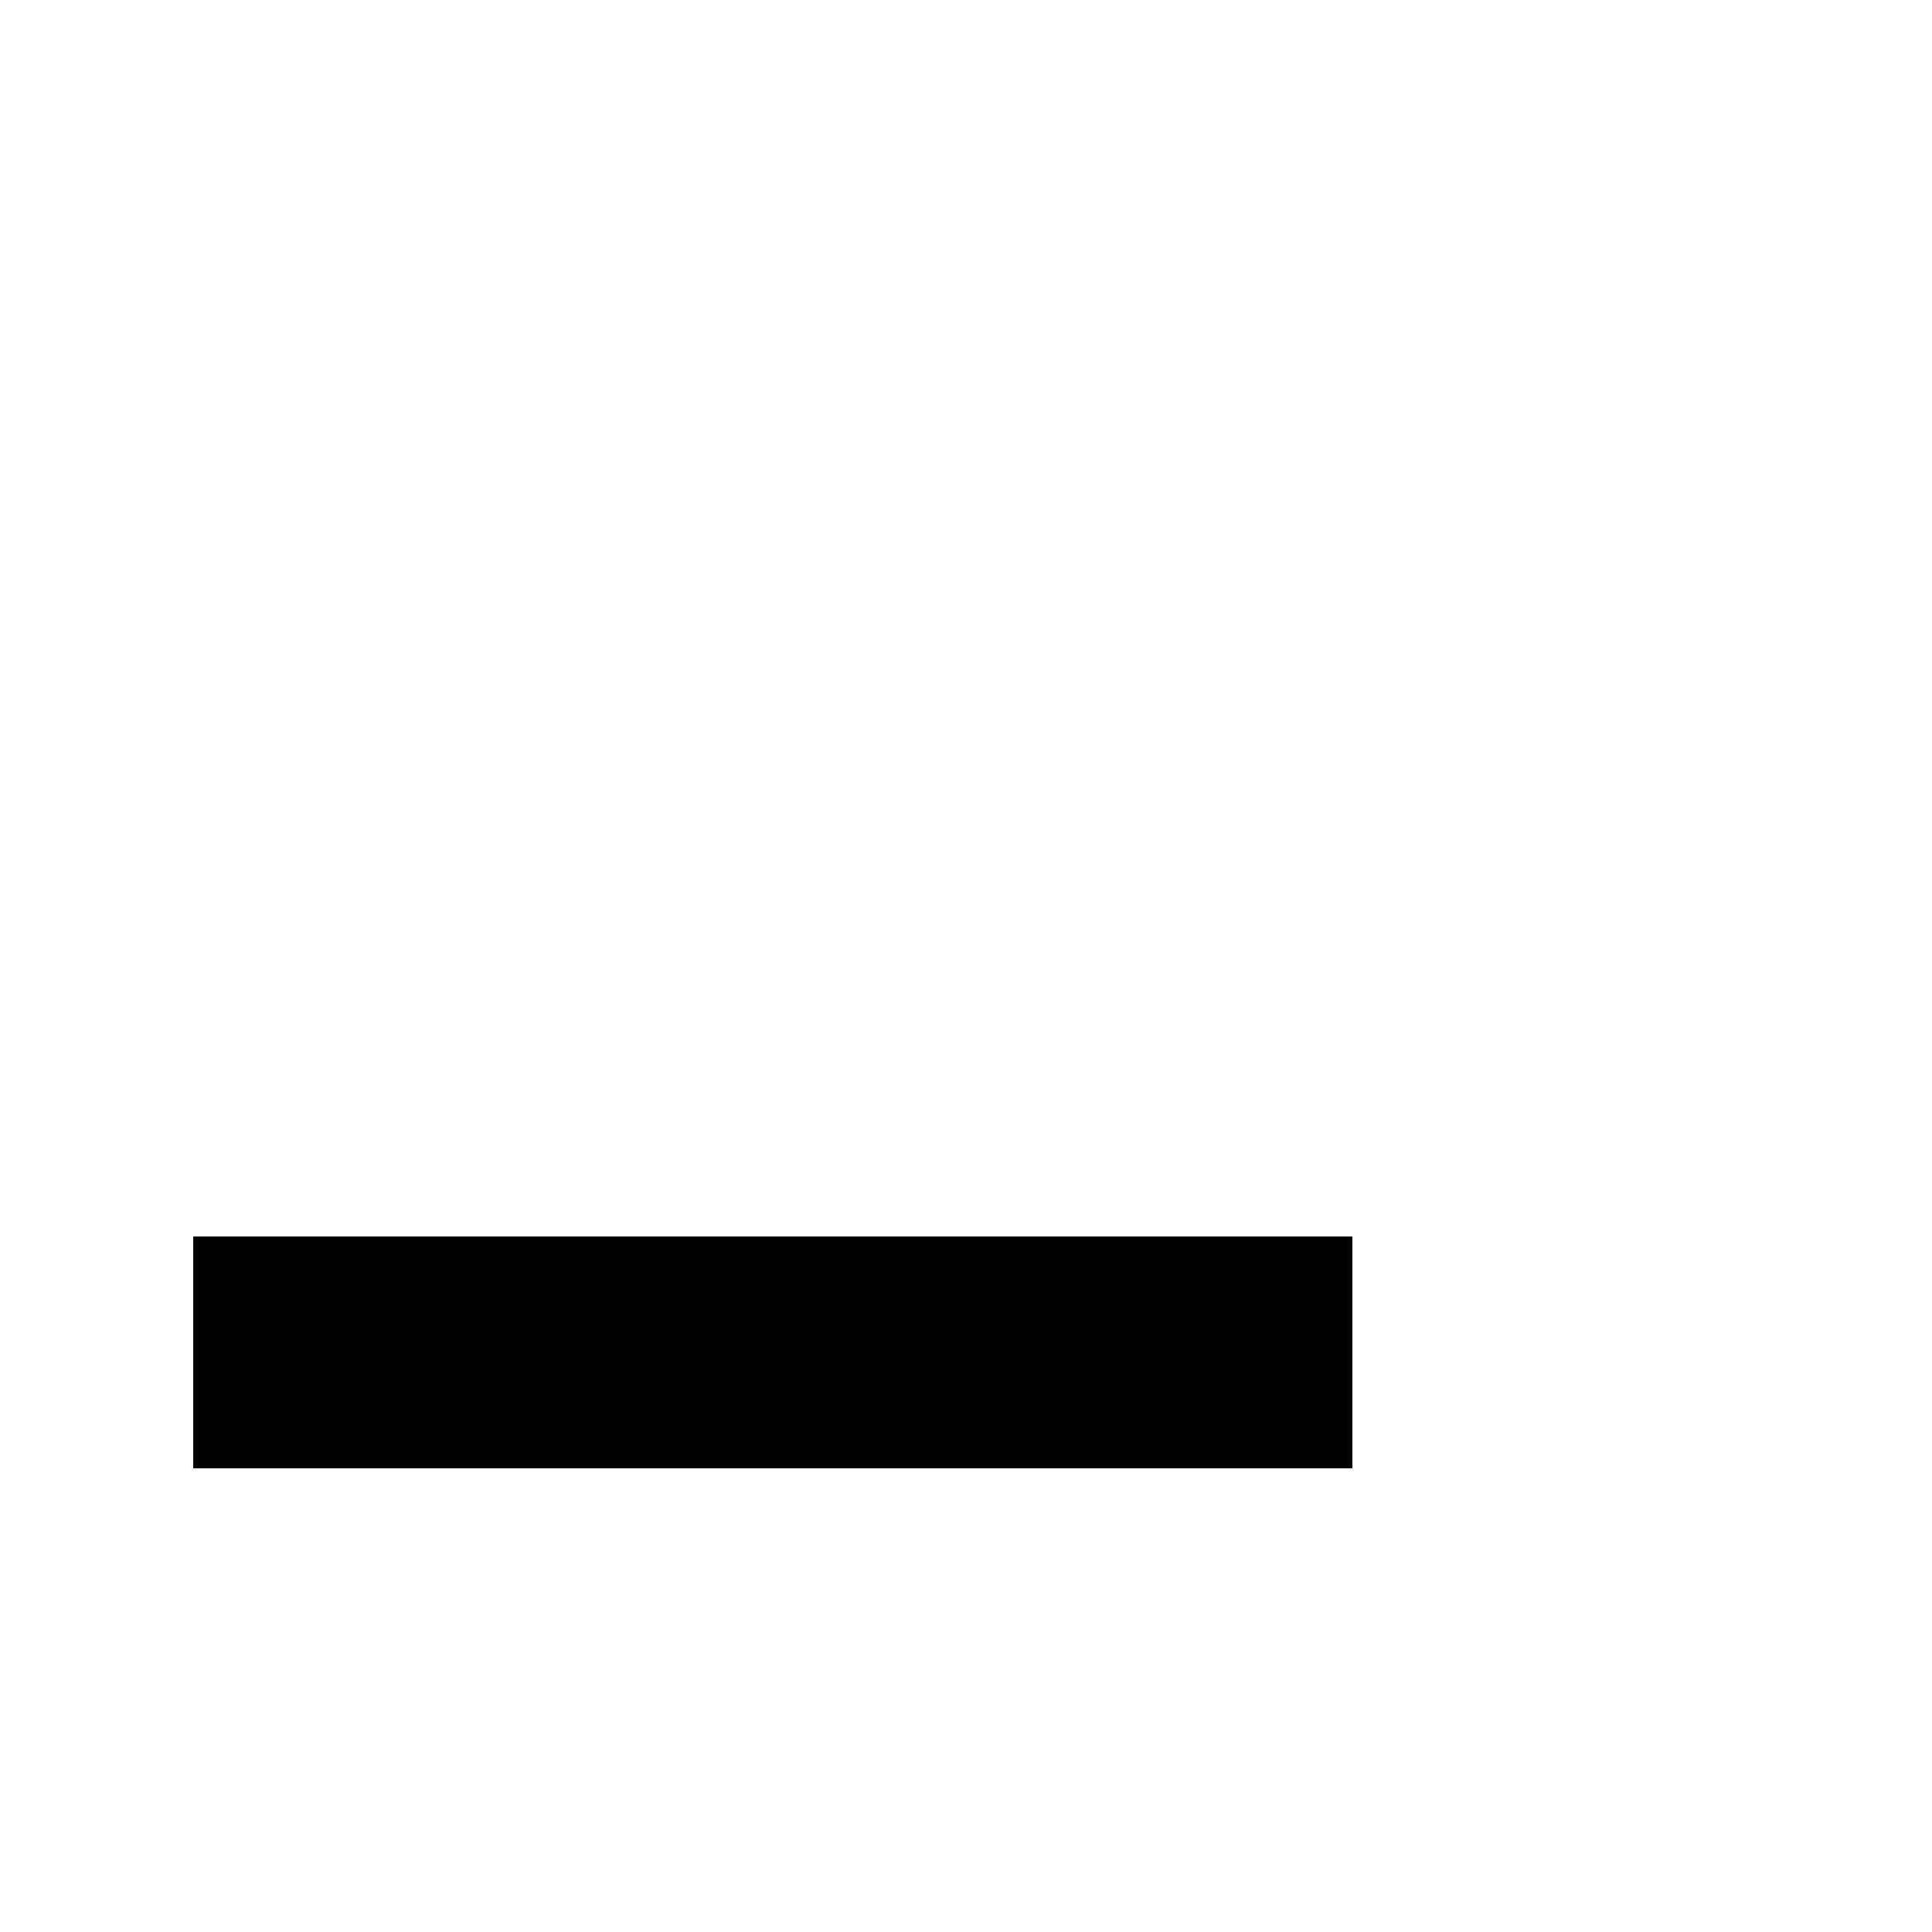
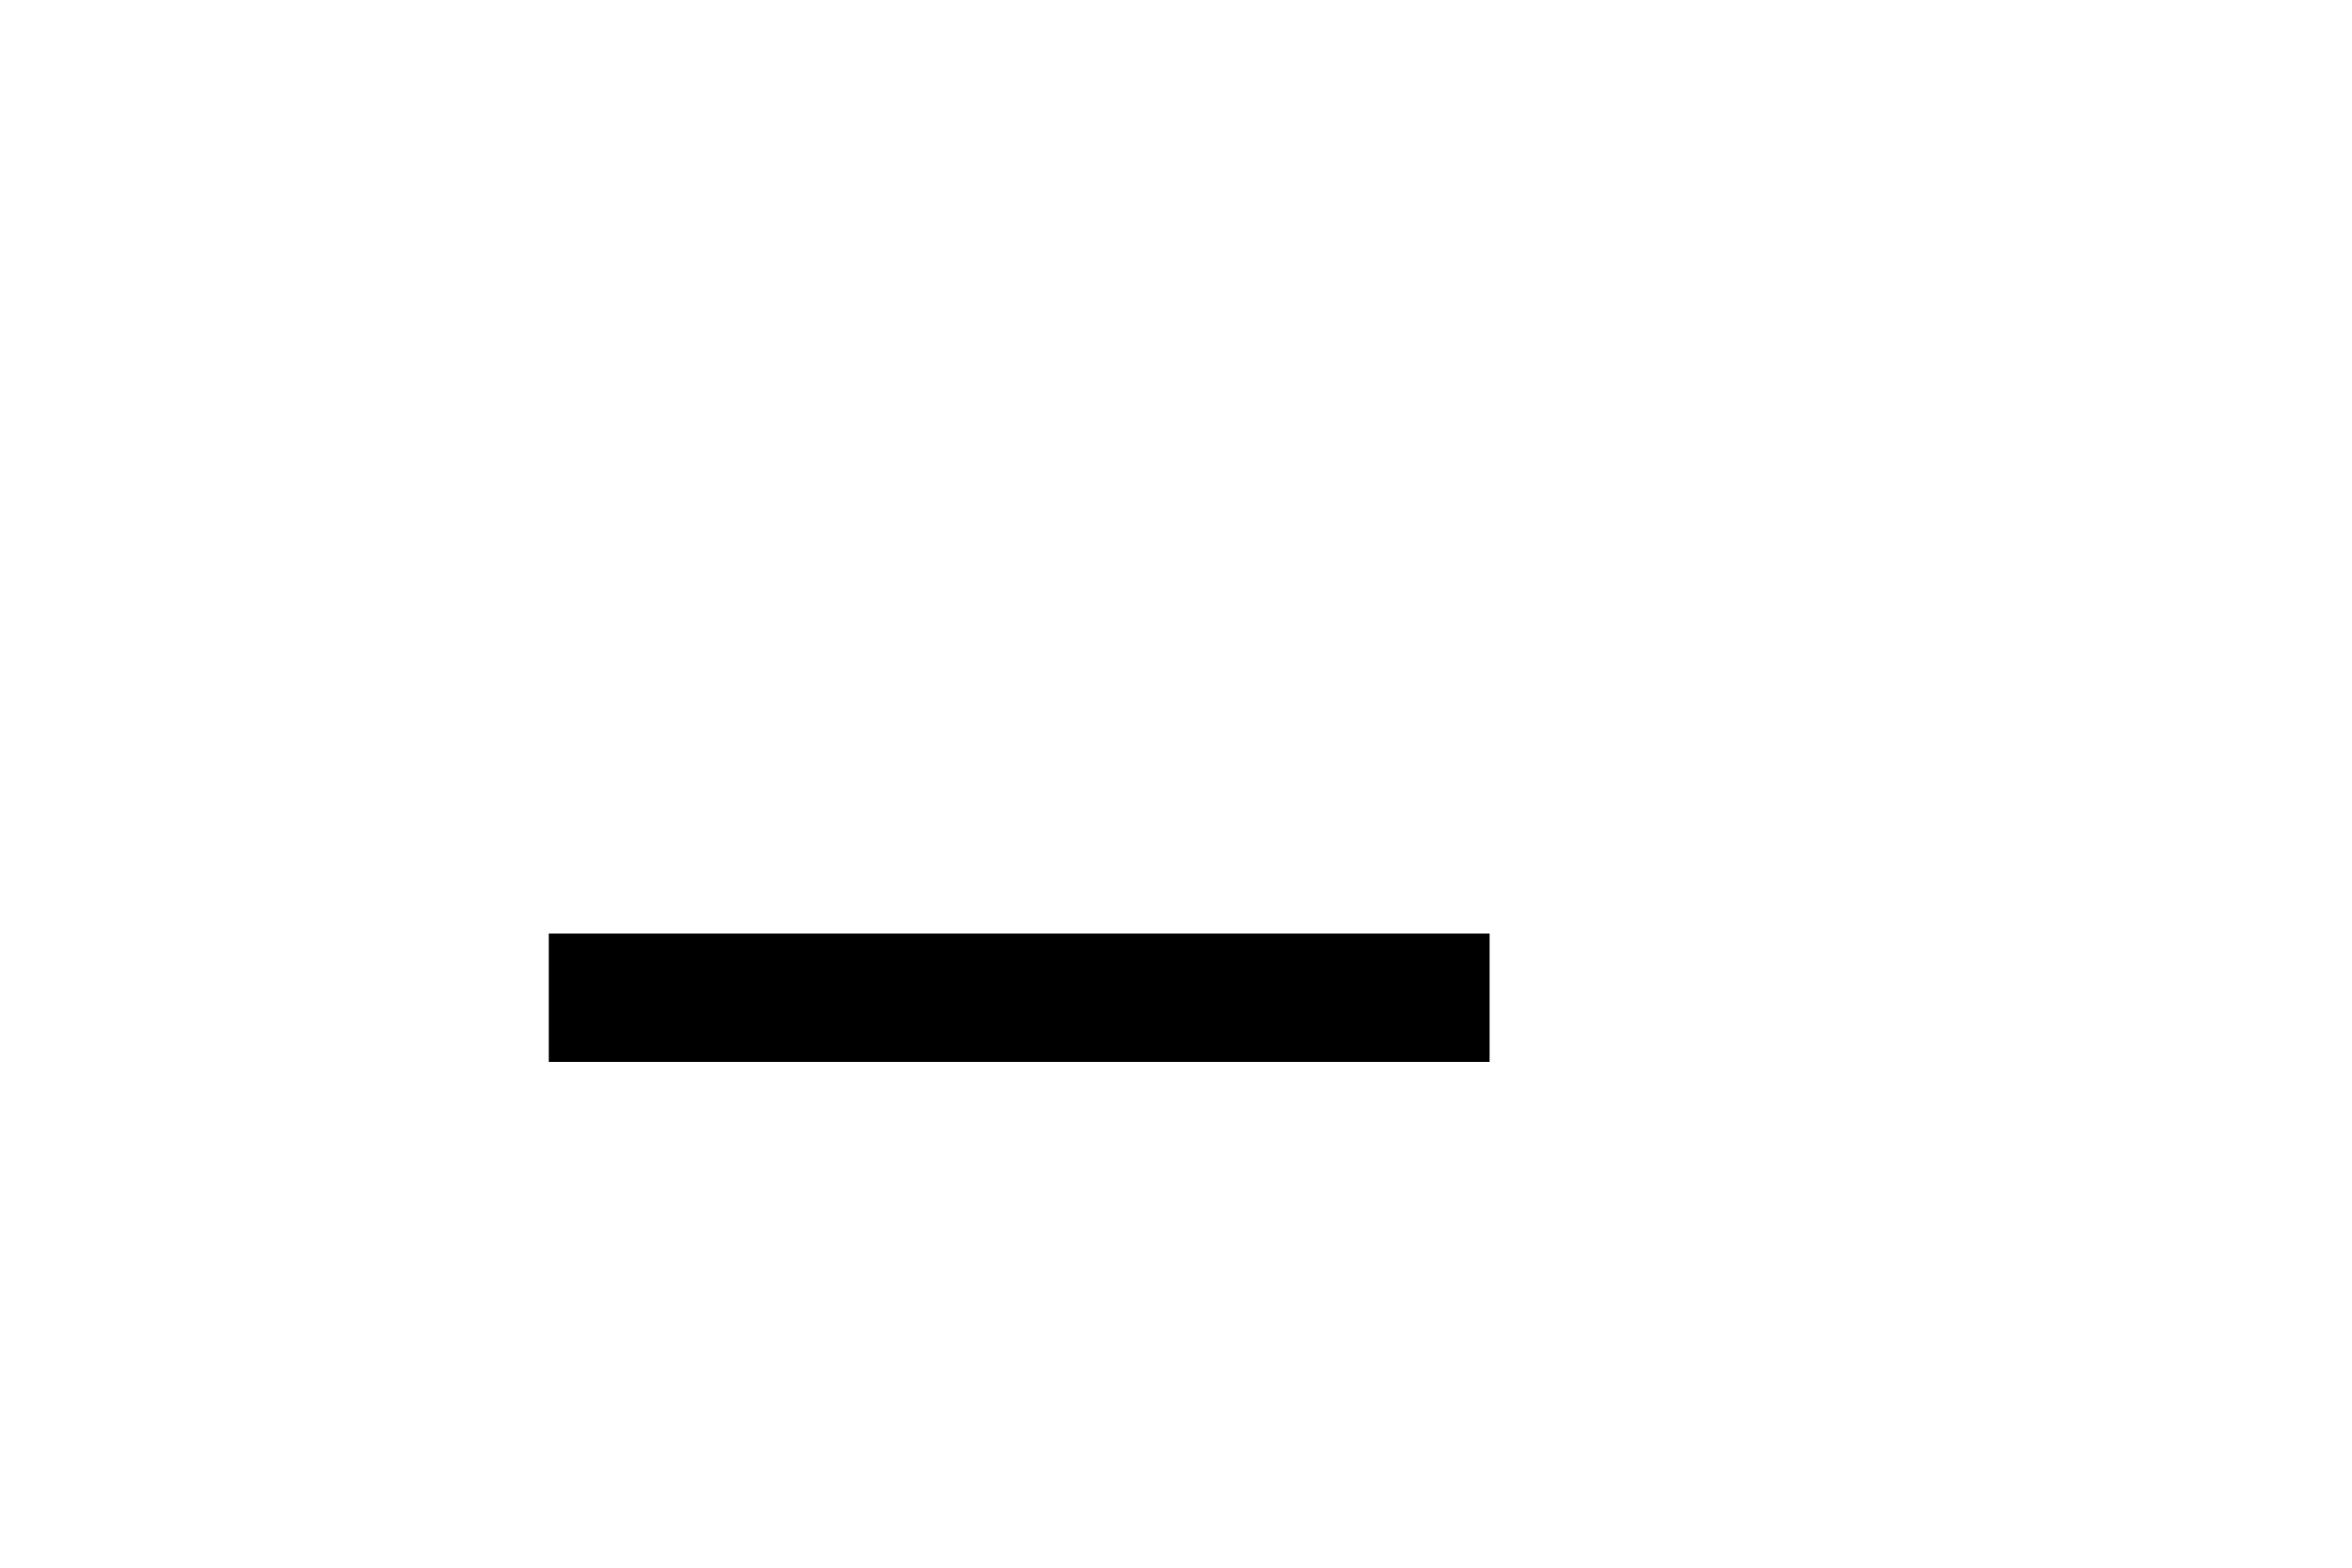
- <svg xmlns="http://www.w3.org/2000/svg" xmlns:ns1="http://www.mathworks.com/blockgraphics" version="1.1" id="svg" width="400" height="400" ns1:options="Foreground:PortStyled;Background:Transparent;PreserveAspect:On;StrokeScaling:PortStyled;StrokeScalingOnResize:NonScaling;LineExtension:On;Rotate:On;Resize:FitToBlock;Frame:Off;PreAdjustStrokeWidth:Normalized;TextScalingOnResize:Constant;Geometric:Off;Port:Auto Majority;">
-   <g id="part" title="part_0" ie-ports="left:acoustical-acoustical,top:,right:acoustical-acoustical,bottom:">
+ <svg xmlns="http://www.w3.org/2000/svg" xmlns:ns1="http://www.mathworks.com/blockgraphics" version="1.1" id="svg" width="600" height="400" ns1:options="Foreground:PortStyled;Background:Transparent;StrokeScaling:PortStyled;StrokeScalingOnResize:NonScaling;LineExtension:On;Rotate:On;Resize:FitToBlock;Frame:Off;Clipping:None;PreAdjustStrokeWidth:Normalized;TextScalingOnResize:Constant;Geometric:Off;Port:Auto Majority;">
+   <g id="part_1" title="part_0" ie-ports="left:acoustical-acoustical,top:,right:acoustical-acoustical,bottom:">
    <g id="group">
-       <line id="line" class="line" x1="40" y1="256" x2="120" y2="96" />
-       <line id="line_1" class="line" x1="280" y1="256" x2="360" y2="96" />
-       <line id="line_50" class="line" x1="120" y1="96" x2="360" y2="96" />
-       <rect id="rect" class="rect" ns1:options="ClosedShapeFill:On;" x="40" y="256" width="240" height="48" rx="0" ry="0" />
-       <line id="line_1_51" class="line" x1="280" y1="304" x2="360" y2="144" />
-       <line id="line_78" class="line" x1="360" y1="96" x2="360" y2="144" />
+       <line id="line" class="line" x1="140" y1="238.2" x2="220" y2="129.05" />
+       <line id="line_1" class="line" x1="380" y1="238.2" x2="460" y2="129.05" />
+       <line id="line_50" class="line" x1="220" y1="129.05" x2="460" y2="129.05" />
+       <rect id="rect" class="rect" ns1:options="ClosedShapeFill:On;" x="140" y="238.2" width="240" height="32.75" rx="0" ry="0" />
+       <line id="line_1_51" class="line" x1="380" y1="270.95" x2="460" y2="161.8" />
+       <line id="line_78" class="line" x1="460" y1="129.05" x2="460" y2="161.8" />
    </g>
+     <path id="path" class="path" d=" M 0,200 L 167.95,200" />
+     <path id="path_72" class="path" d=" M 600,200 L 432.02,200" />
  </g>
</svg>
